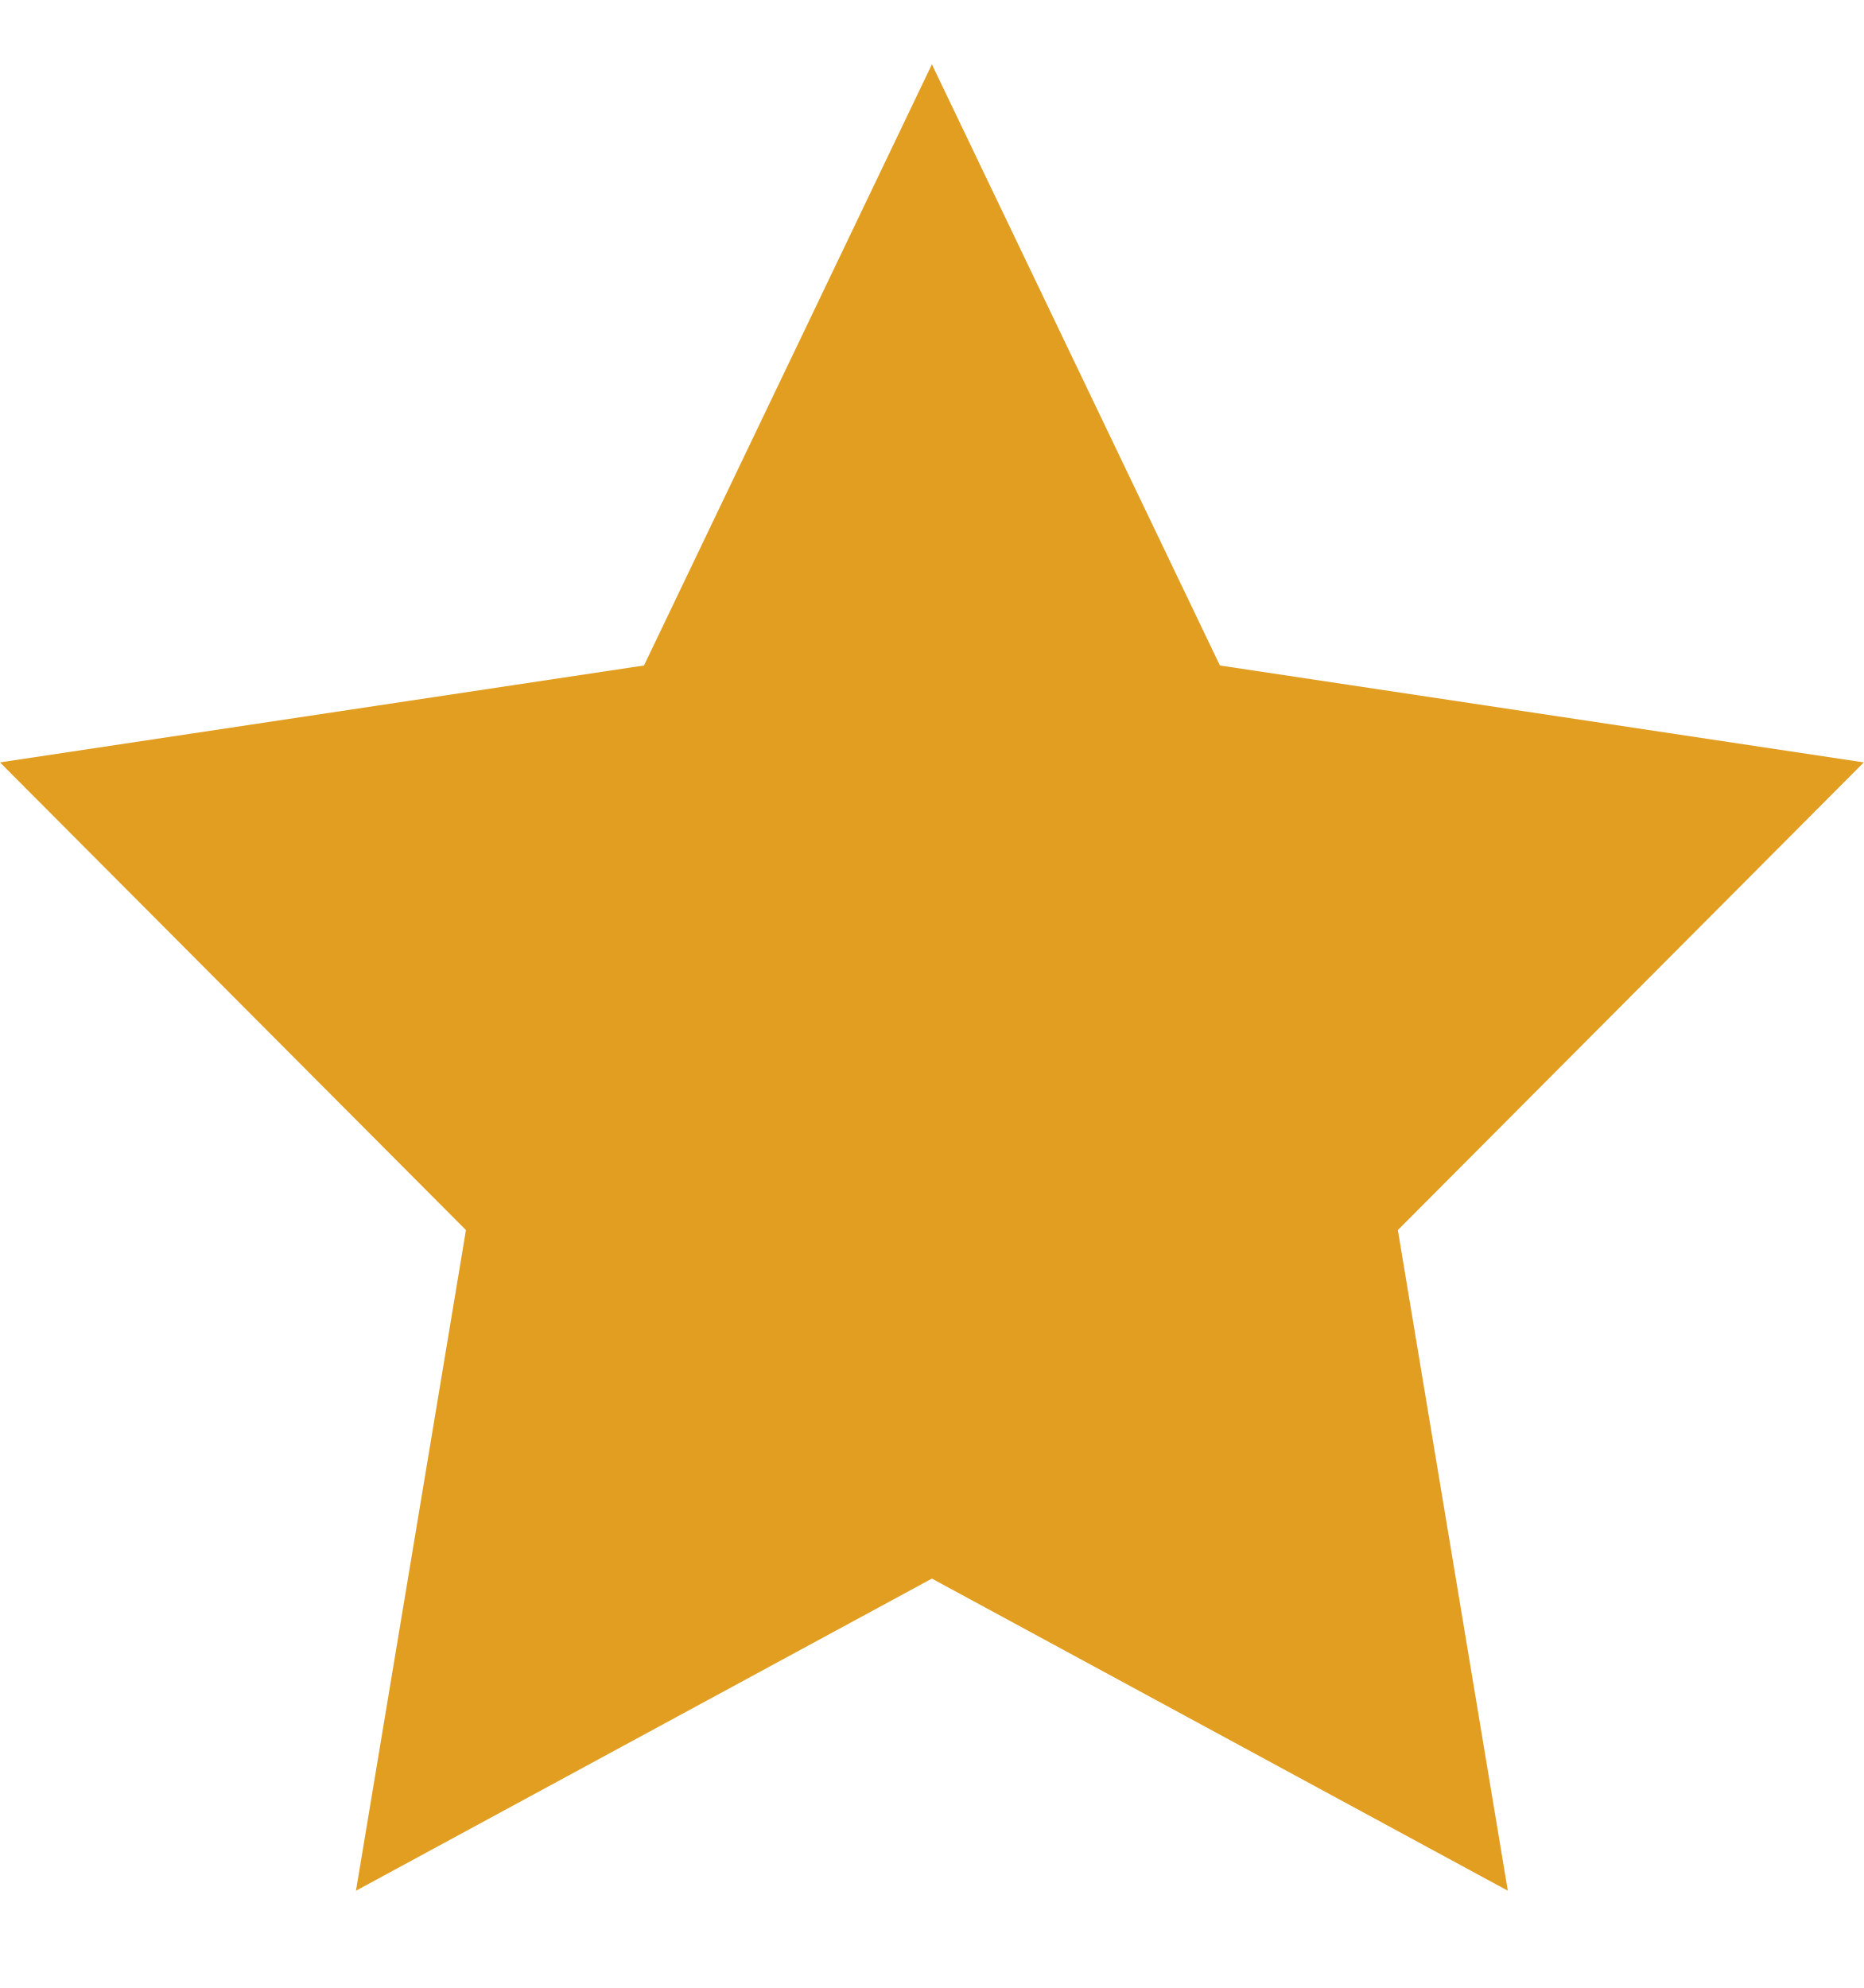
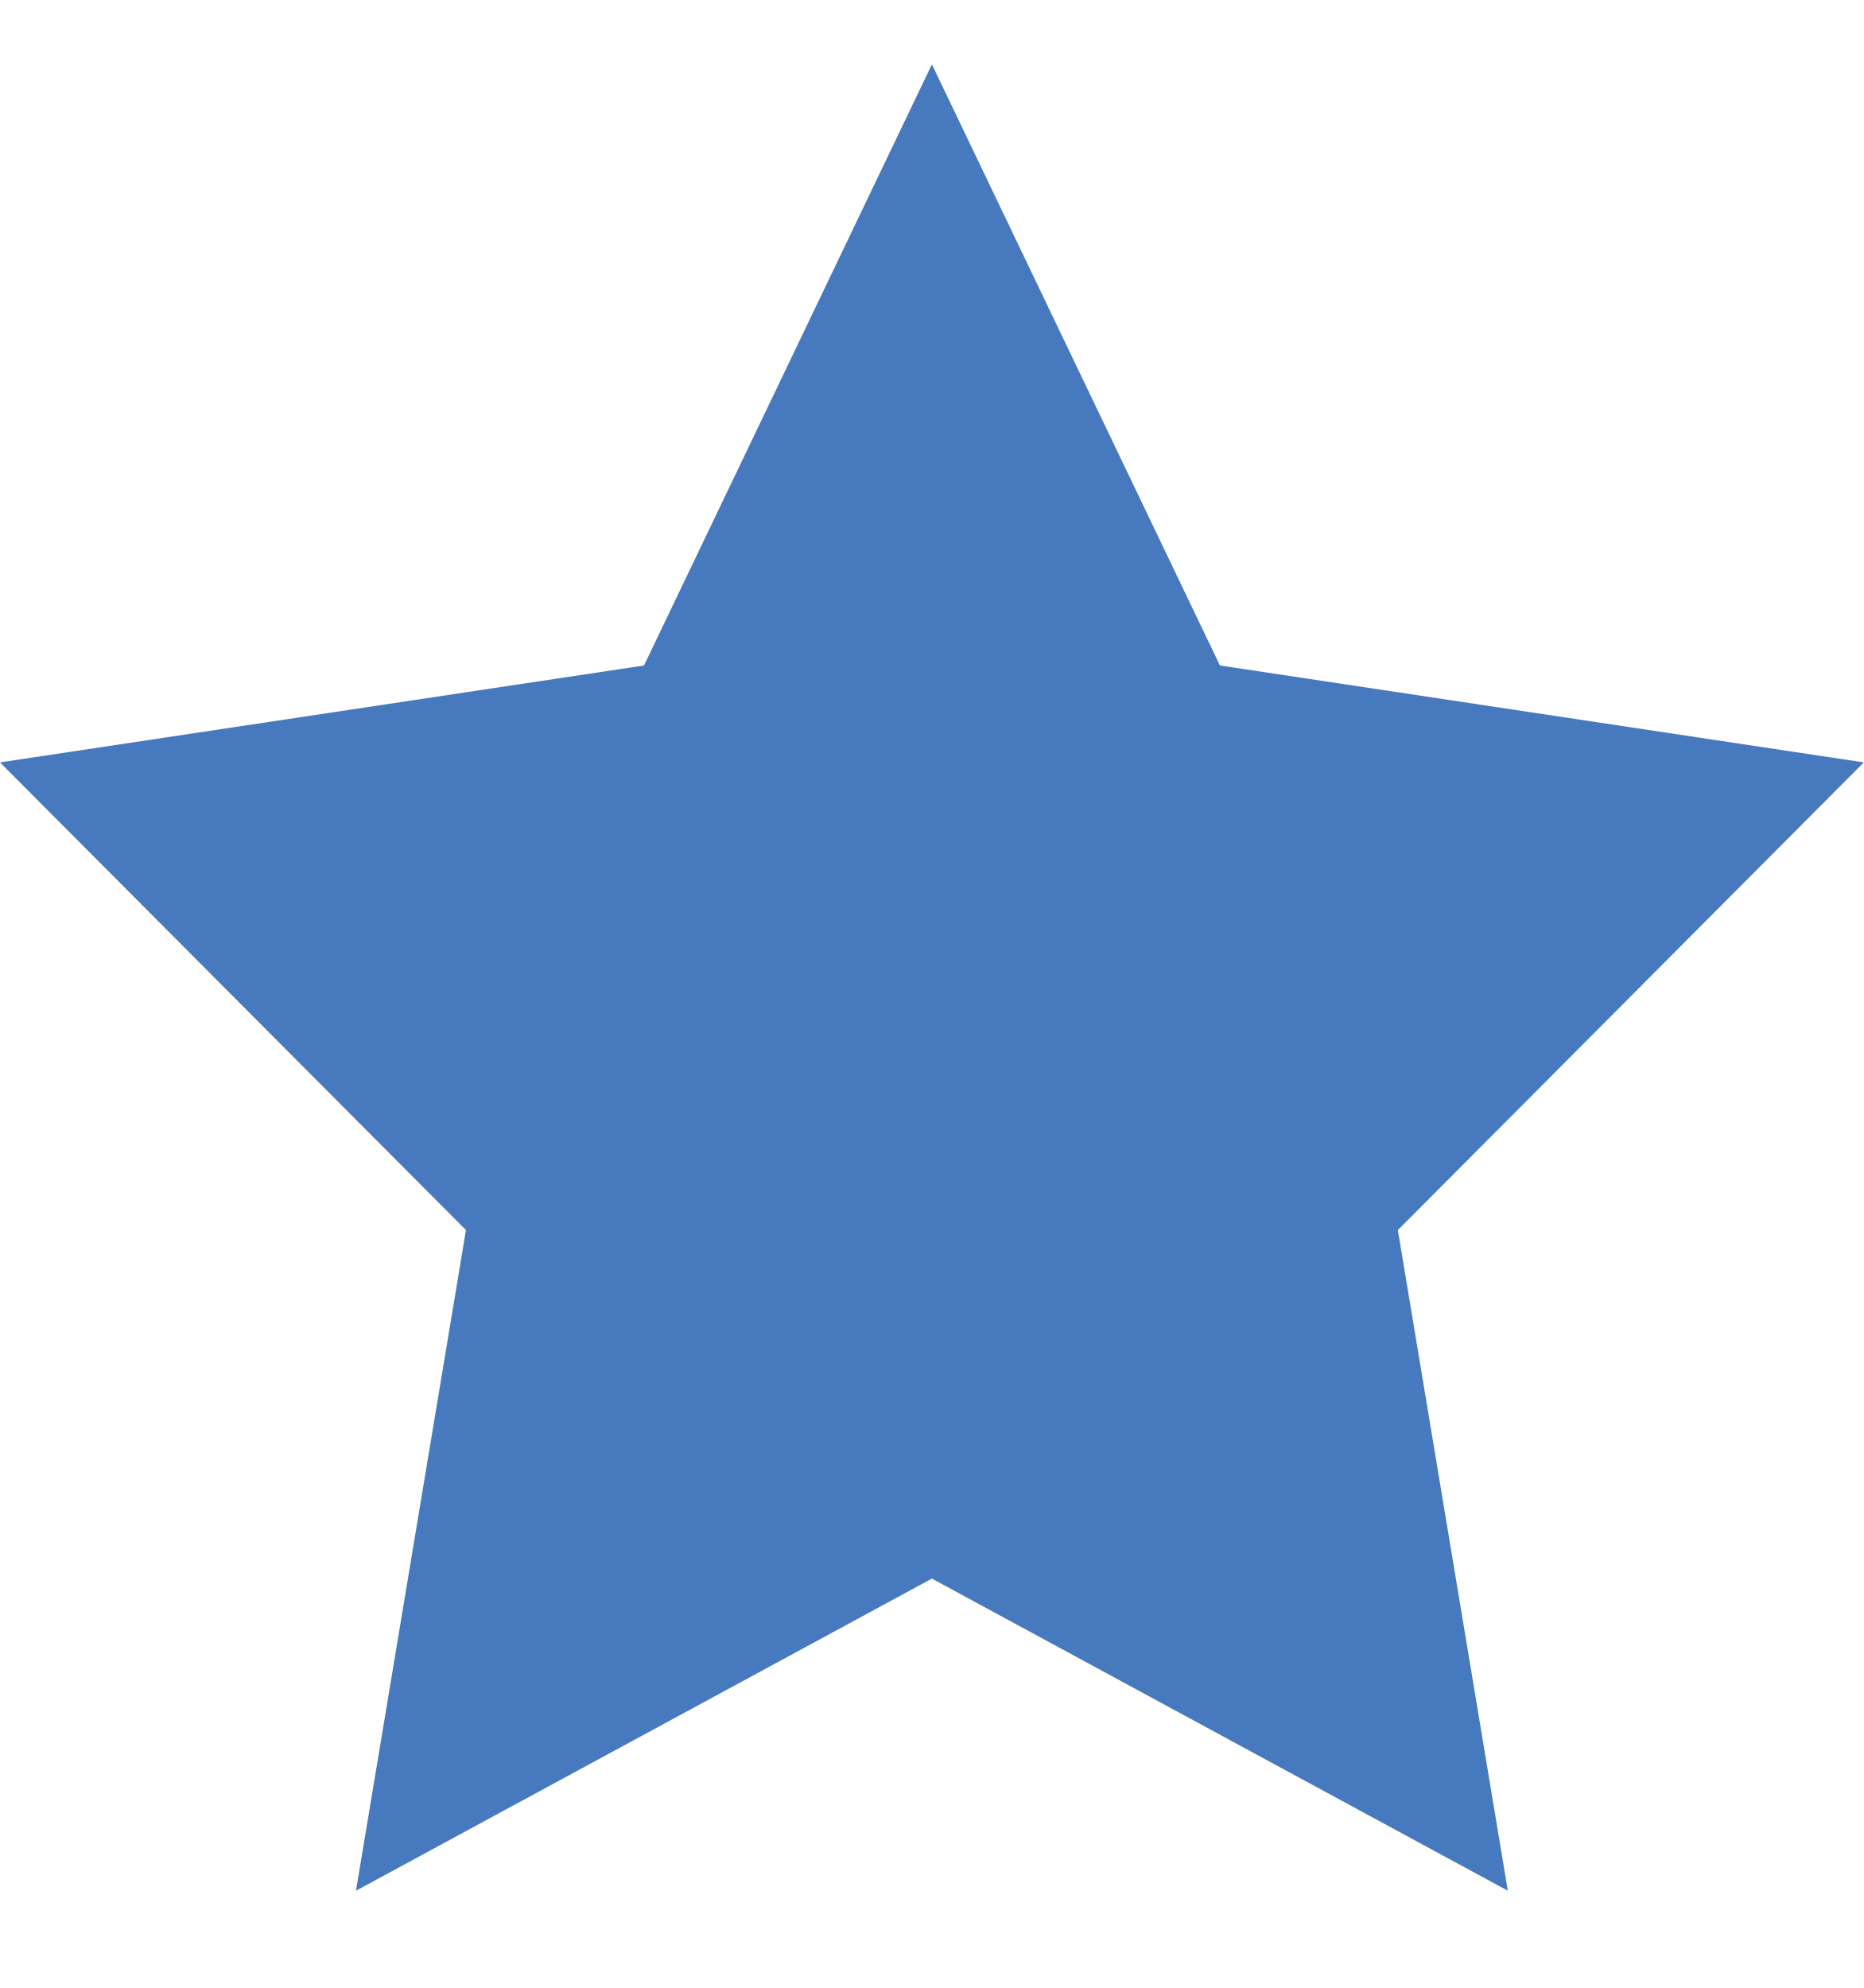
<svg xmlns="http://www.w3.org/2000/svg" width="15" height="16" viewBox="0 0 15 16" fill="none">
-   <path d="M7.5 0.518L9.818 5.356L15 6.136L11.25 9.9L12.135 15.217L7.5 12.705L2.865 15.217L3.75 9.9L0 6.136L5.183 5.356L7.5 0.518Z" fill="#E29E21" />
+   <path d="M7.5 0.518L9.818 5.356L15 6.136L11.25 9.9L12.135 15.217L7.5 12.705L2.865 15.217L3.75 9.9L0 6.136L5.183 5.356L7.5 0.518Z" fill="#4679BE" />
</svg>
